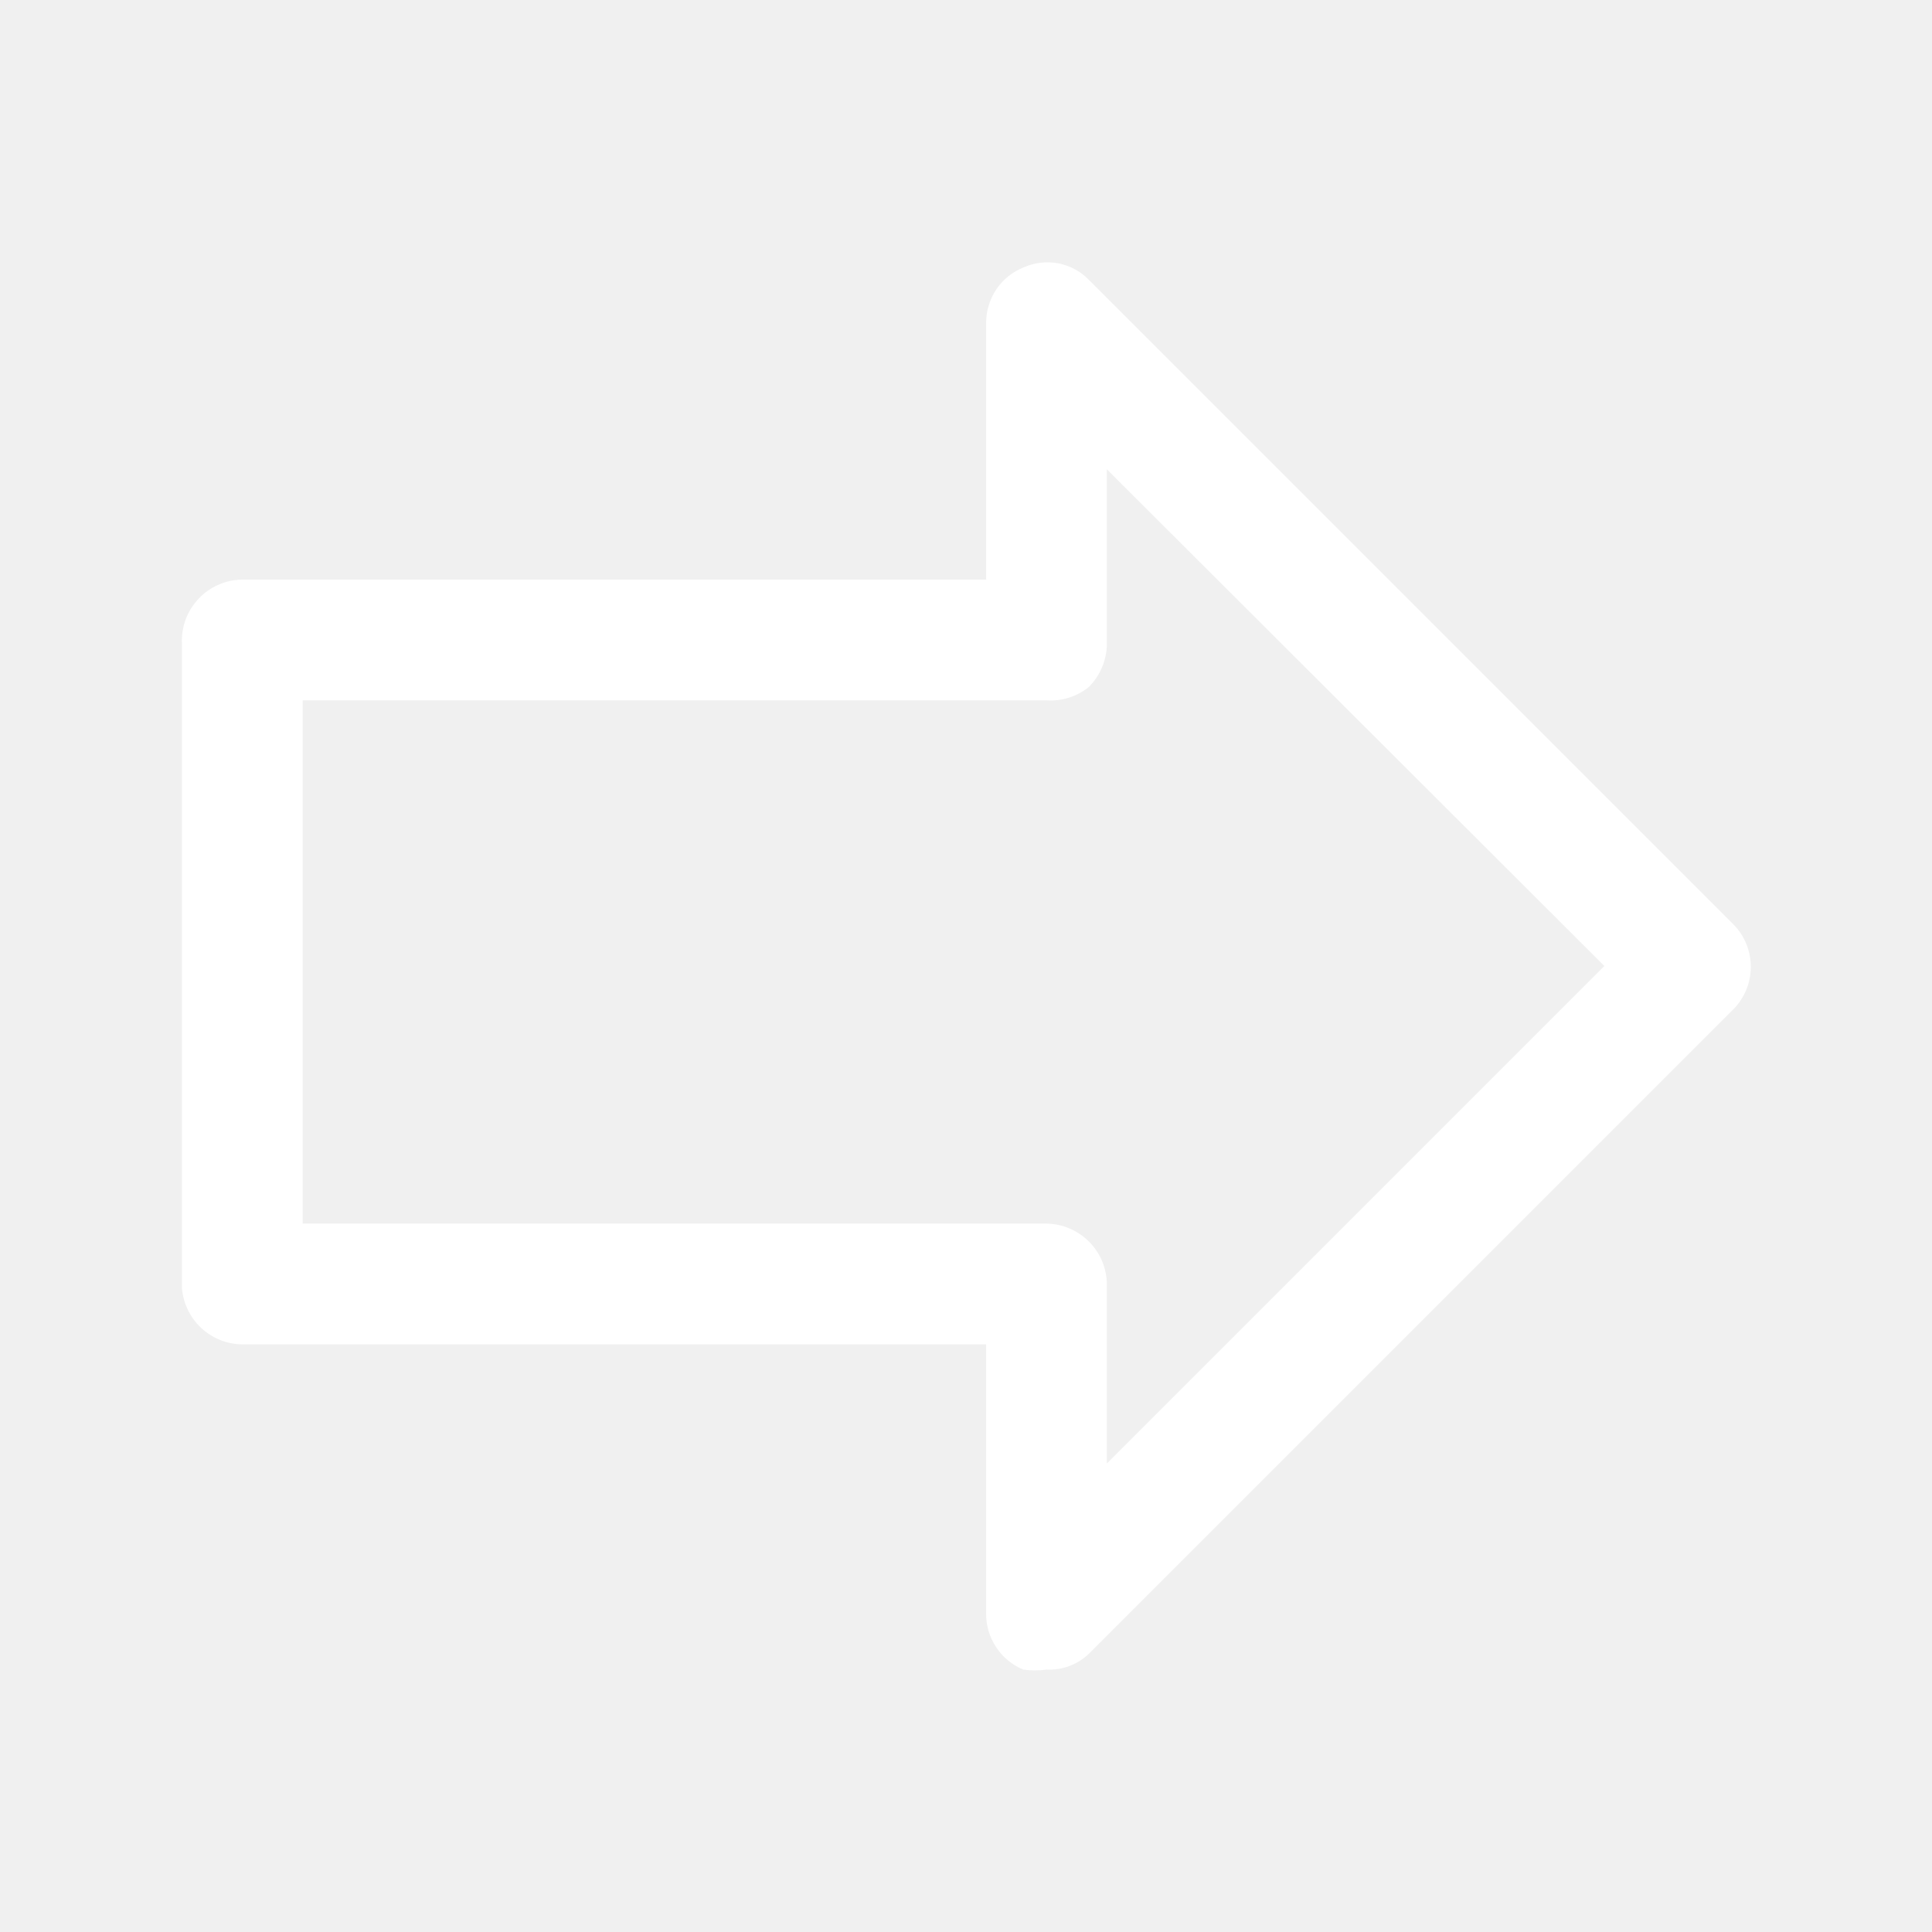
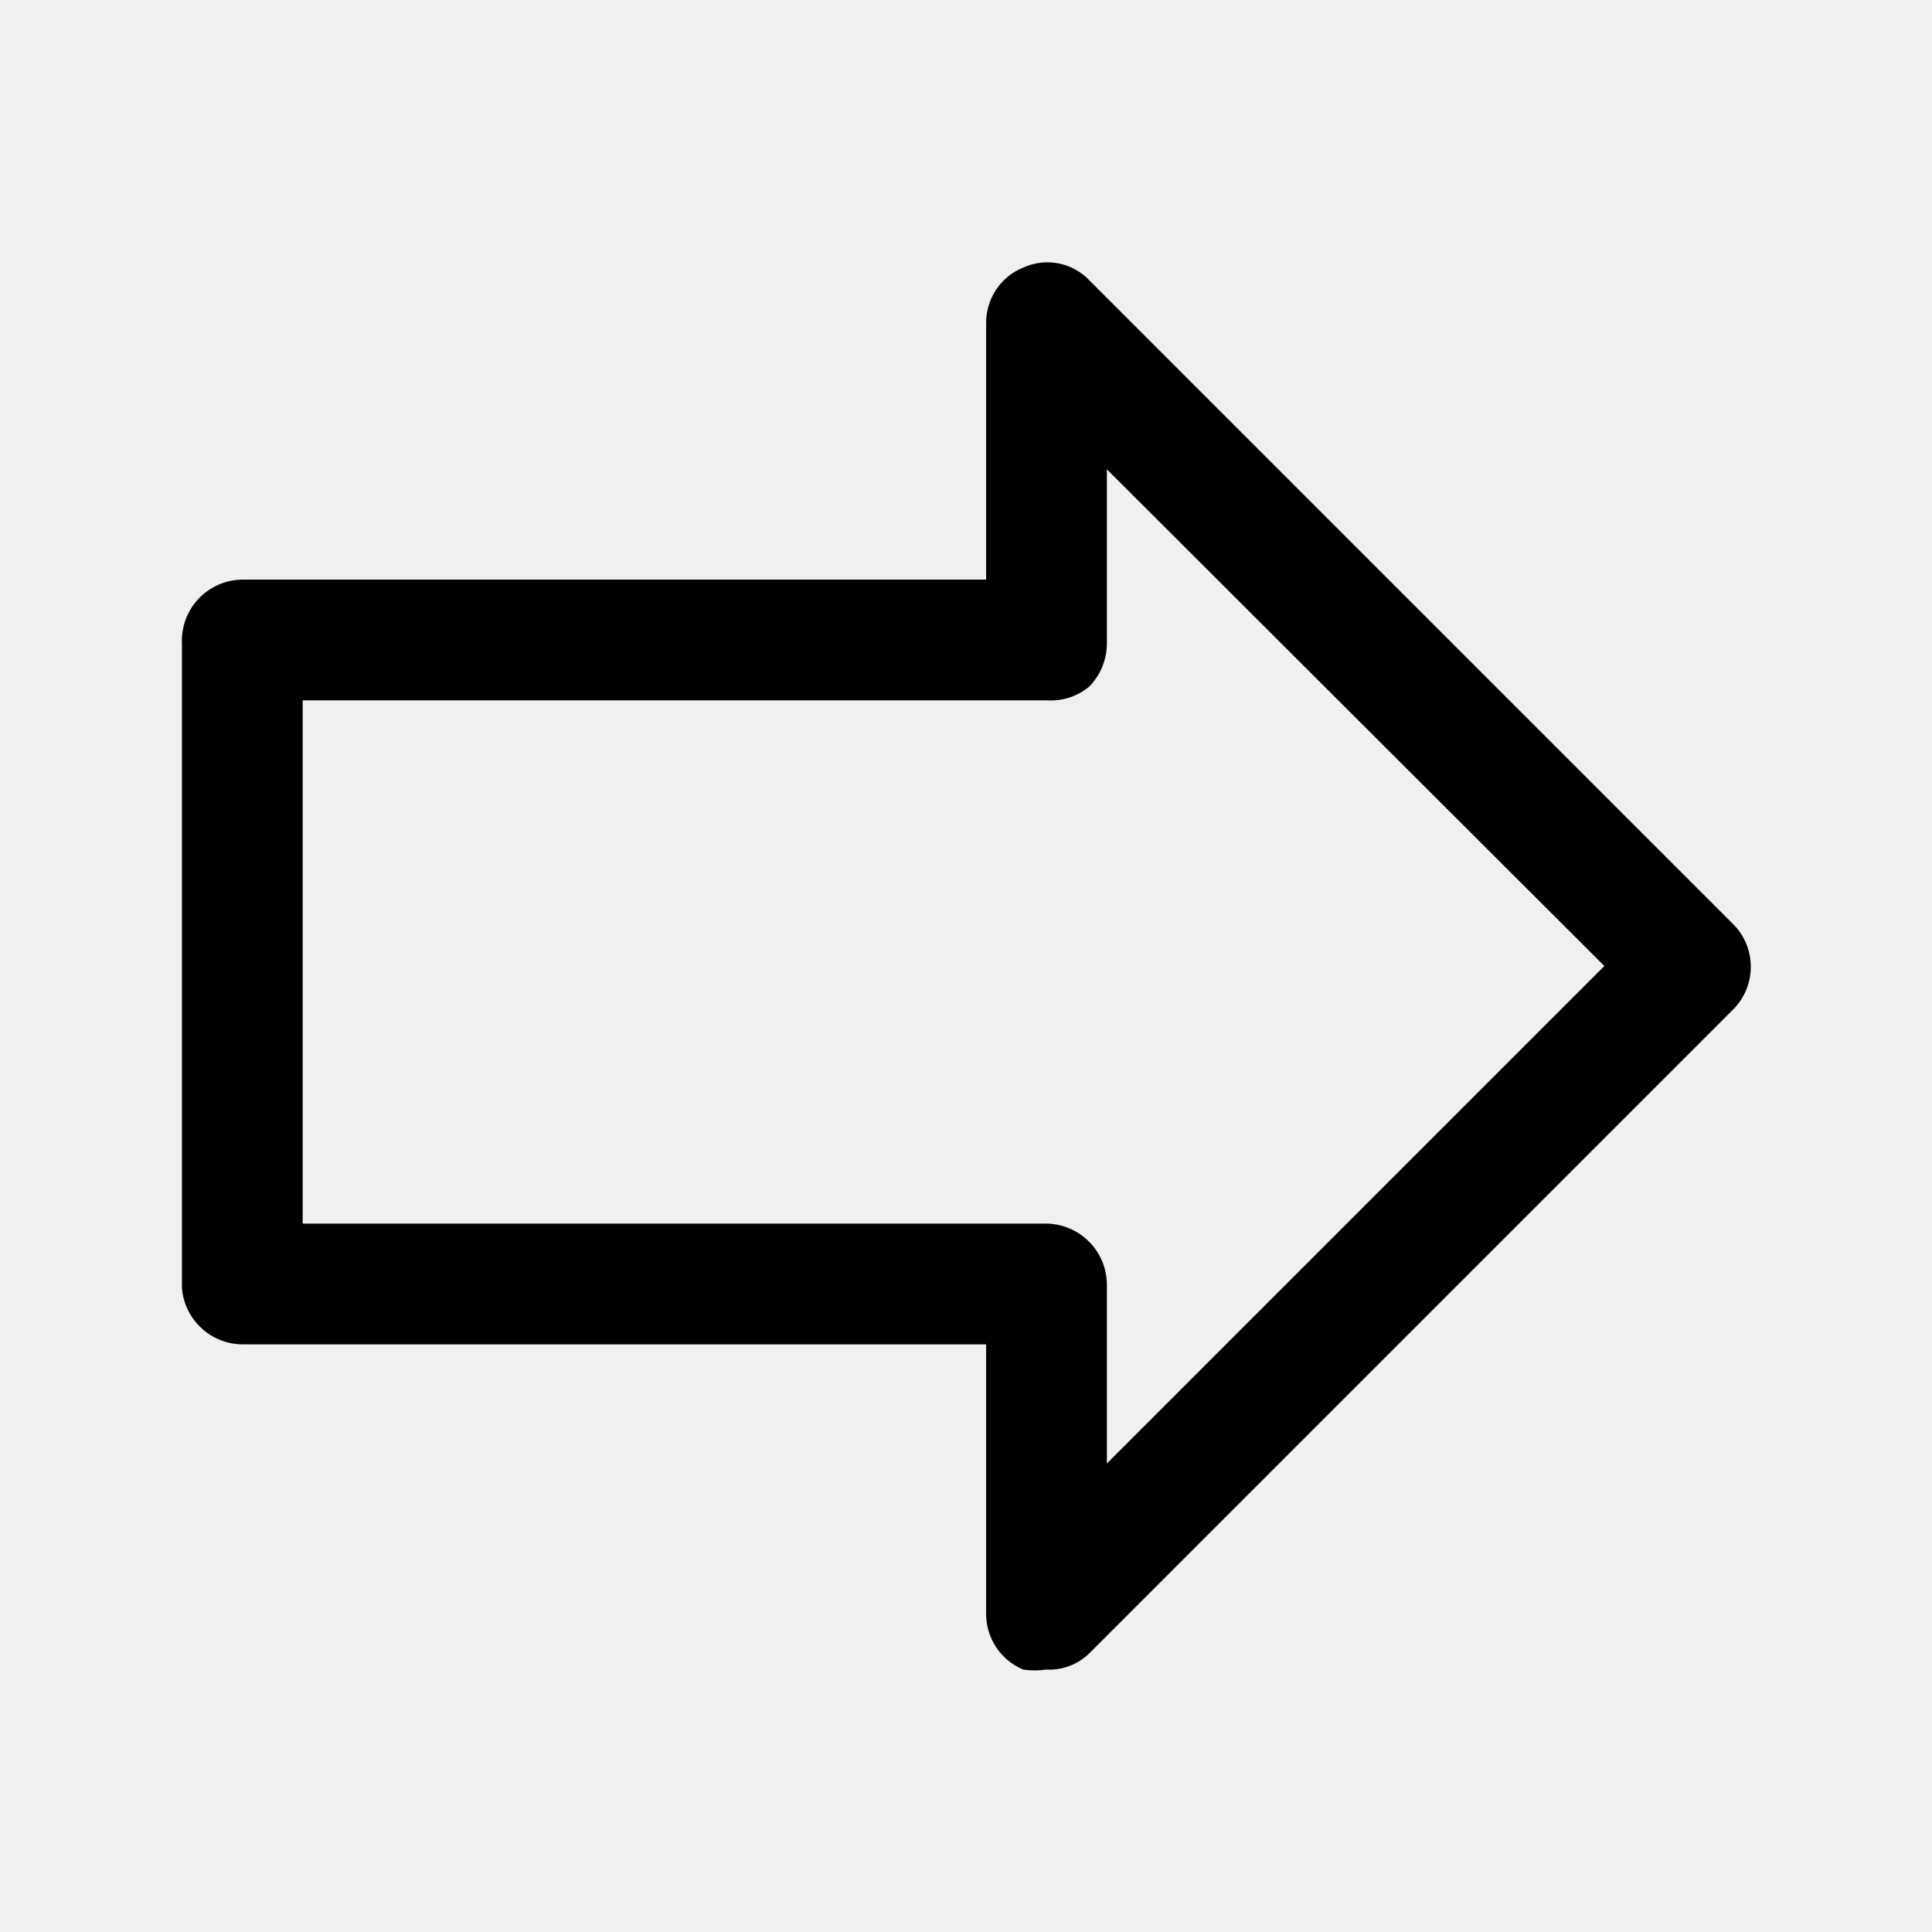
<svg xmlns="http://www.w3.org/2000/svg" width="24px" height="24px" viewBox="0 0 24 24" fill="none">
-   <path d="M13 20.74C12.904 20.754 12.806 20.754 12.71 20.74C12.572 20.682 12.455 20.585 12.373 20.46C12.291 20.335 12.248 20.189 12.25 20.04V16.7H3C2.812 16.696 2.632 16.622 2.495 16.492C2.359 16.363 2.275 16.188 2.26 16V8C2.255 7.899 2.27 7.797 2.304 7.702C2.339 7.606 2.392 7.518 2.461 7.444C2.53 7.369 2.613 7.309 2.706 7.267C2.798 7.225 2.898 7.203 3 7.2H12.25V4.01C12.25 3.861 12.295 3.716 12.378 3.592C12.462 3.469 12.581 3.374 12.72 3.32C12.855 3.26 13.005 3.244 13.15 3.272C13.295 3.301 13.428 3.373 13.53 3.48L21.53 11.48C21.671 11.621 21.749 11.811 21.749 12.01C21.749 12.209 21.671 12.399 21.53 12.54L13.53 20.54C13.46 20.608 13.377 20.661 13.286 20.695C13.195 20.73 13.097 20.745 13 20.74ZM3.76 15.2H13C13.198 15.203 13.387 15.283 13.527 15.423C13.668 15.563 13.747 15.752 13.75 15.95V18.18L19.93 12L13.75 5.83V8C13.748 8.198 13.669 8.388 13.53 8.53C13.382 8.653 13.192 8.713 13 8.7H3.76V15.2Z" fill="#fff" />
+   <path d="M13 20.74C12.904 20.754 12.806 20.754 12.71 20.74C12.572 20.682 12.455 20.585 12.373 20.46C12.291 20.335 12.248 20.189 12.25 20.04V16.7H3C2.812 16.696 2.632 16.622 2.495 16.492C2.359 16.363 2.275 16.188 2.26 16V8C2.255 7.899 2.27 7.797 2.304 7.702C2.339 7.606 2.392 7.518 2.461 7.444C2.53 7.369 2.613 7.309 2.706 7.267C2.798 7.225 2.898 7.203 3 7.2H12.25V4.01C12.25 3.861 12.295 3.716 12.378 3.592C12.462 3.469 12.581 3.374 12.72 3.32C12.855 3.26 13.005 3.244 13.15 3.272C13.295 3.301 13.428 3.373 13.53 3.48L21.53 11.48C21.671 11.621 21.749 11.811 21.749 12.01C21.749 12.209 21.671 12.399 21.53 12.54L13.53 20.54C13.46 20.608 13.377 20.661 13.286 20.695C13.195 20.73 13.097 20.745 13 20.74ZM3.76 15.2H13C13.198 15.203 13.387 15.283 13.527 15.423C13.668 15.563 13.747 15.752 13.75 15.95V18.18L19.93 12L13.75 5.83V8C13.748 8.198 13.669 8.388 13.53 8.53C13.382 8.653 13.192 8.713 13 8.7H3.76V15.2Z" fill="#000" />
</svg>
